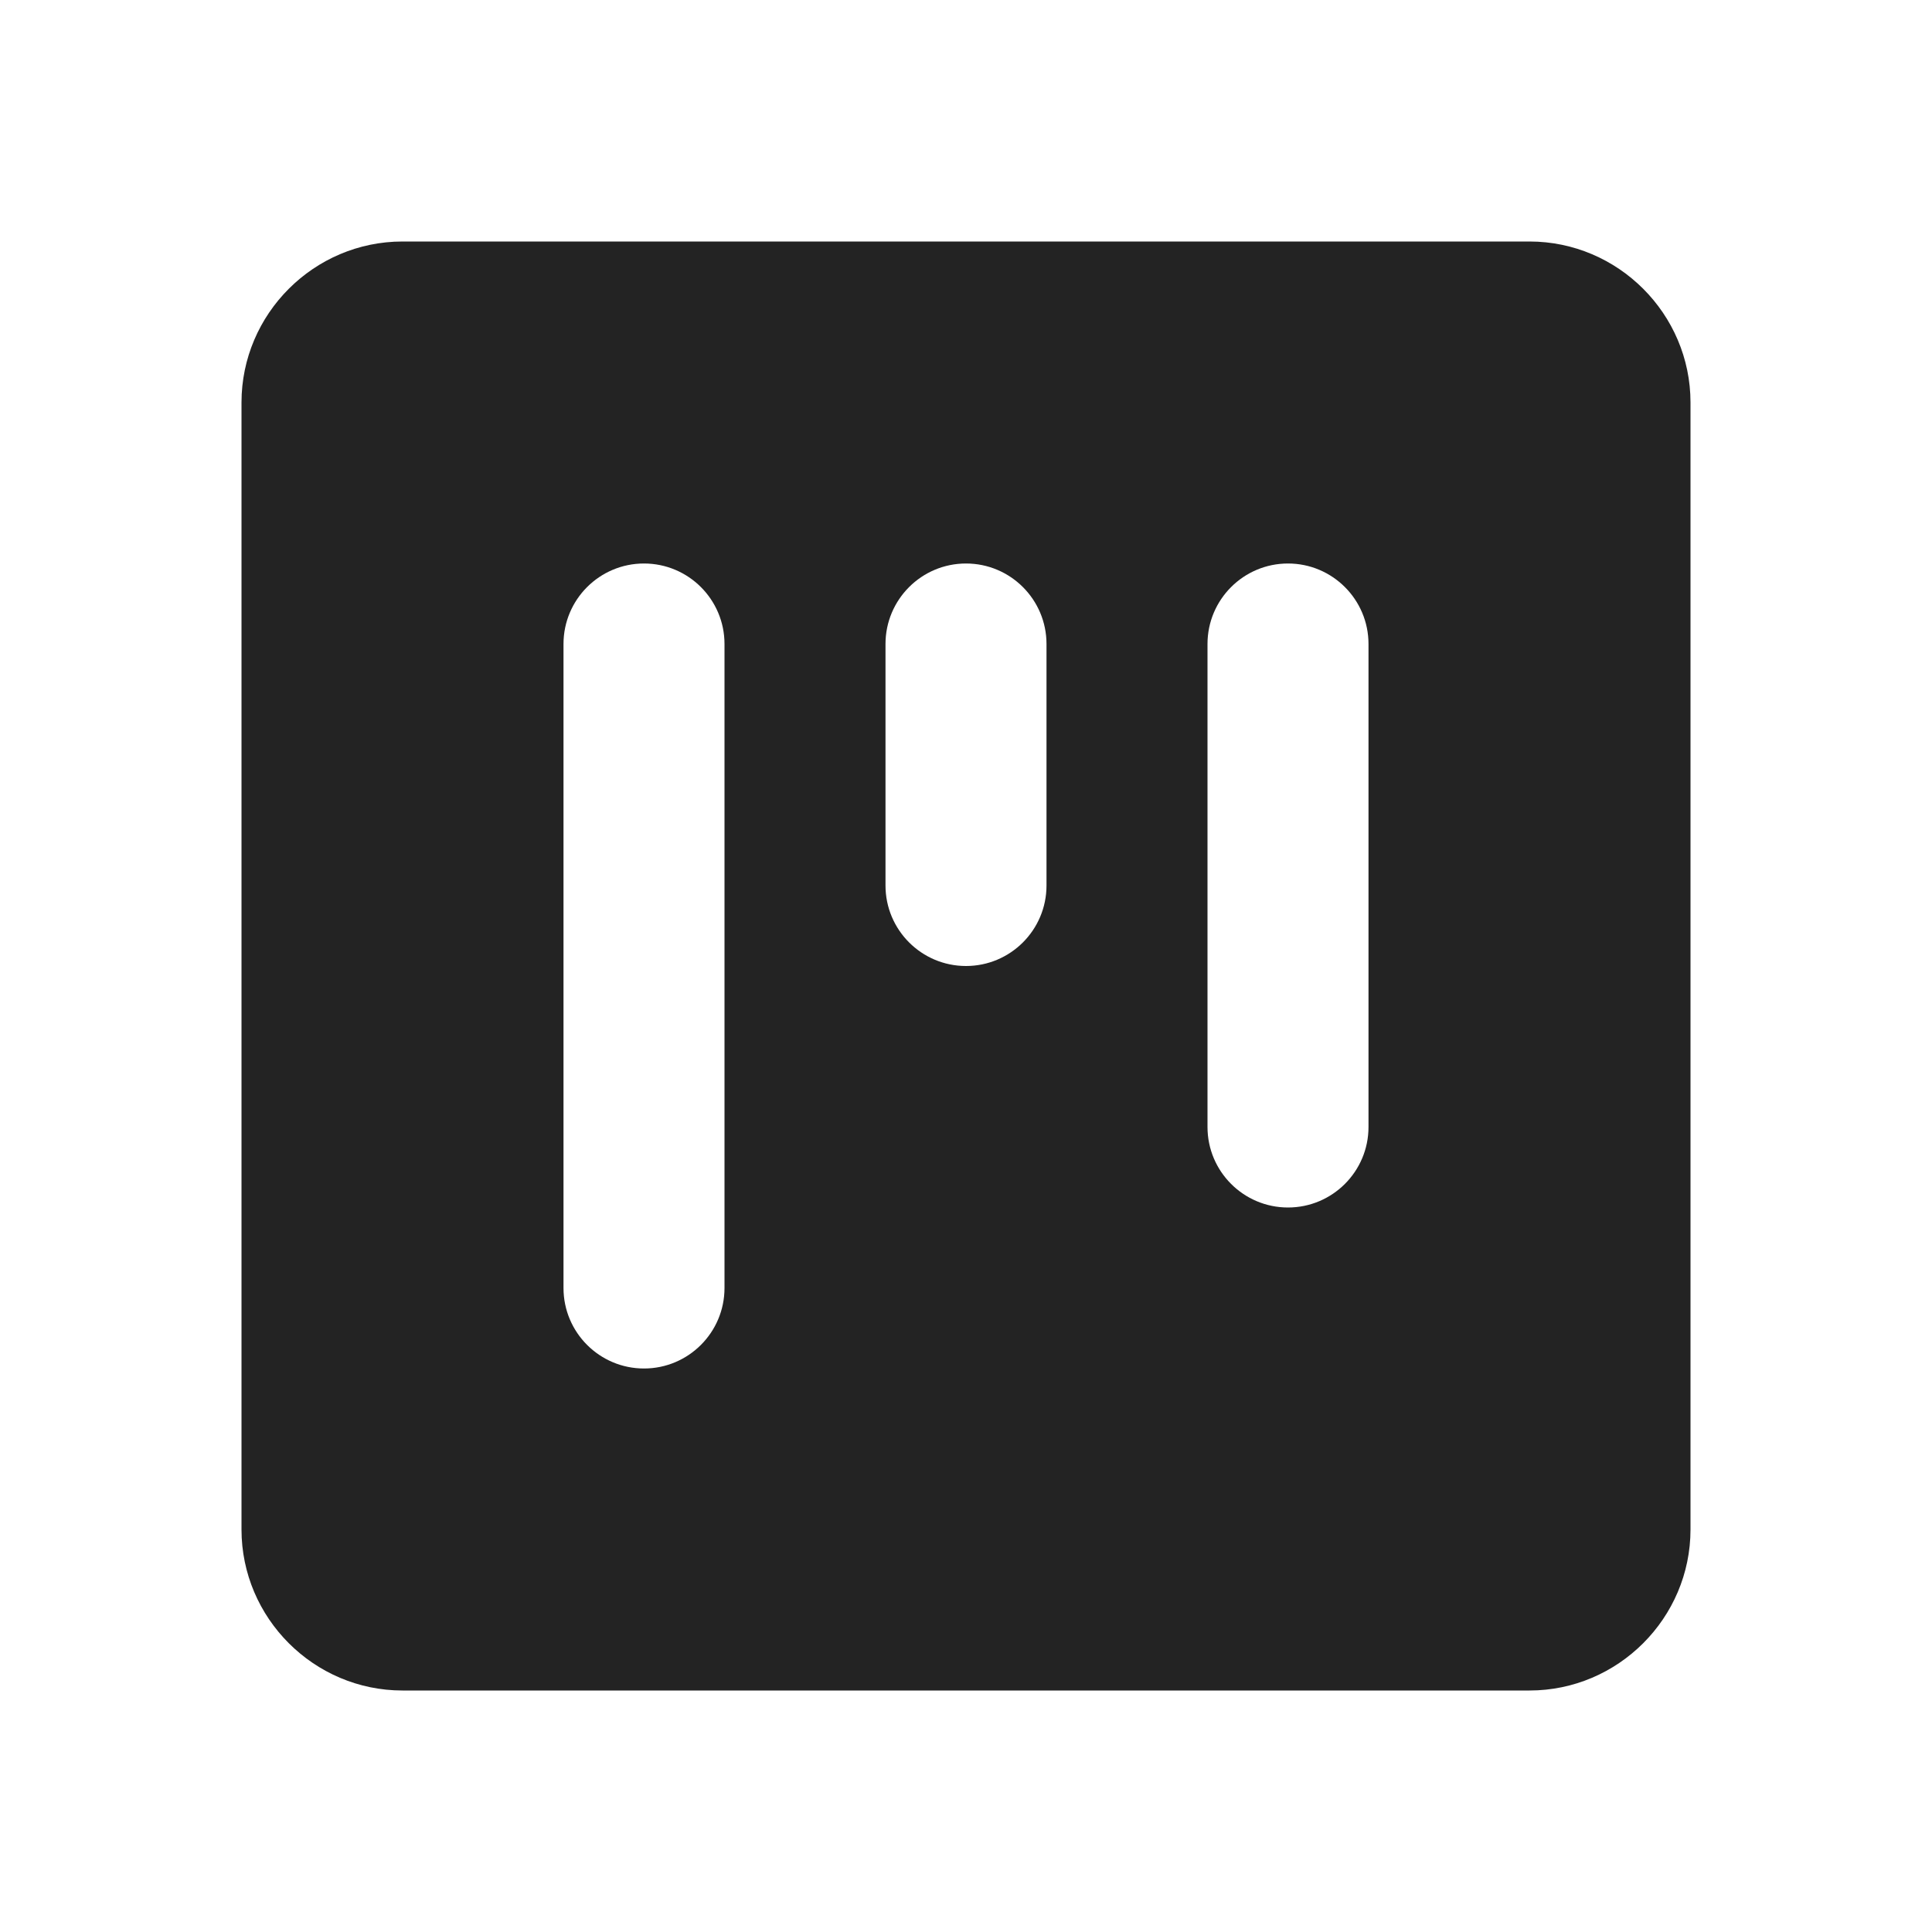
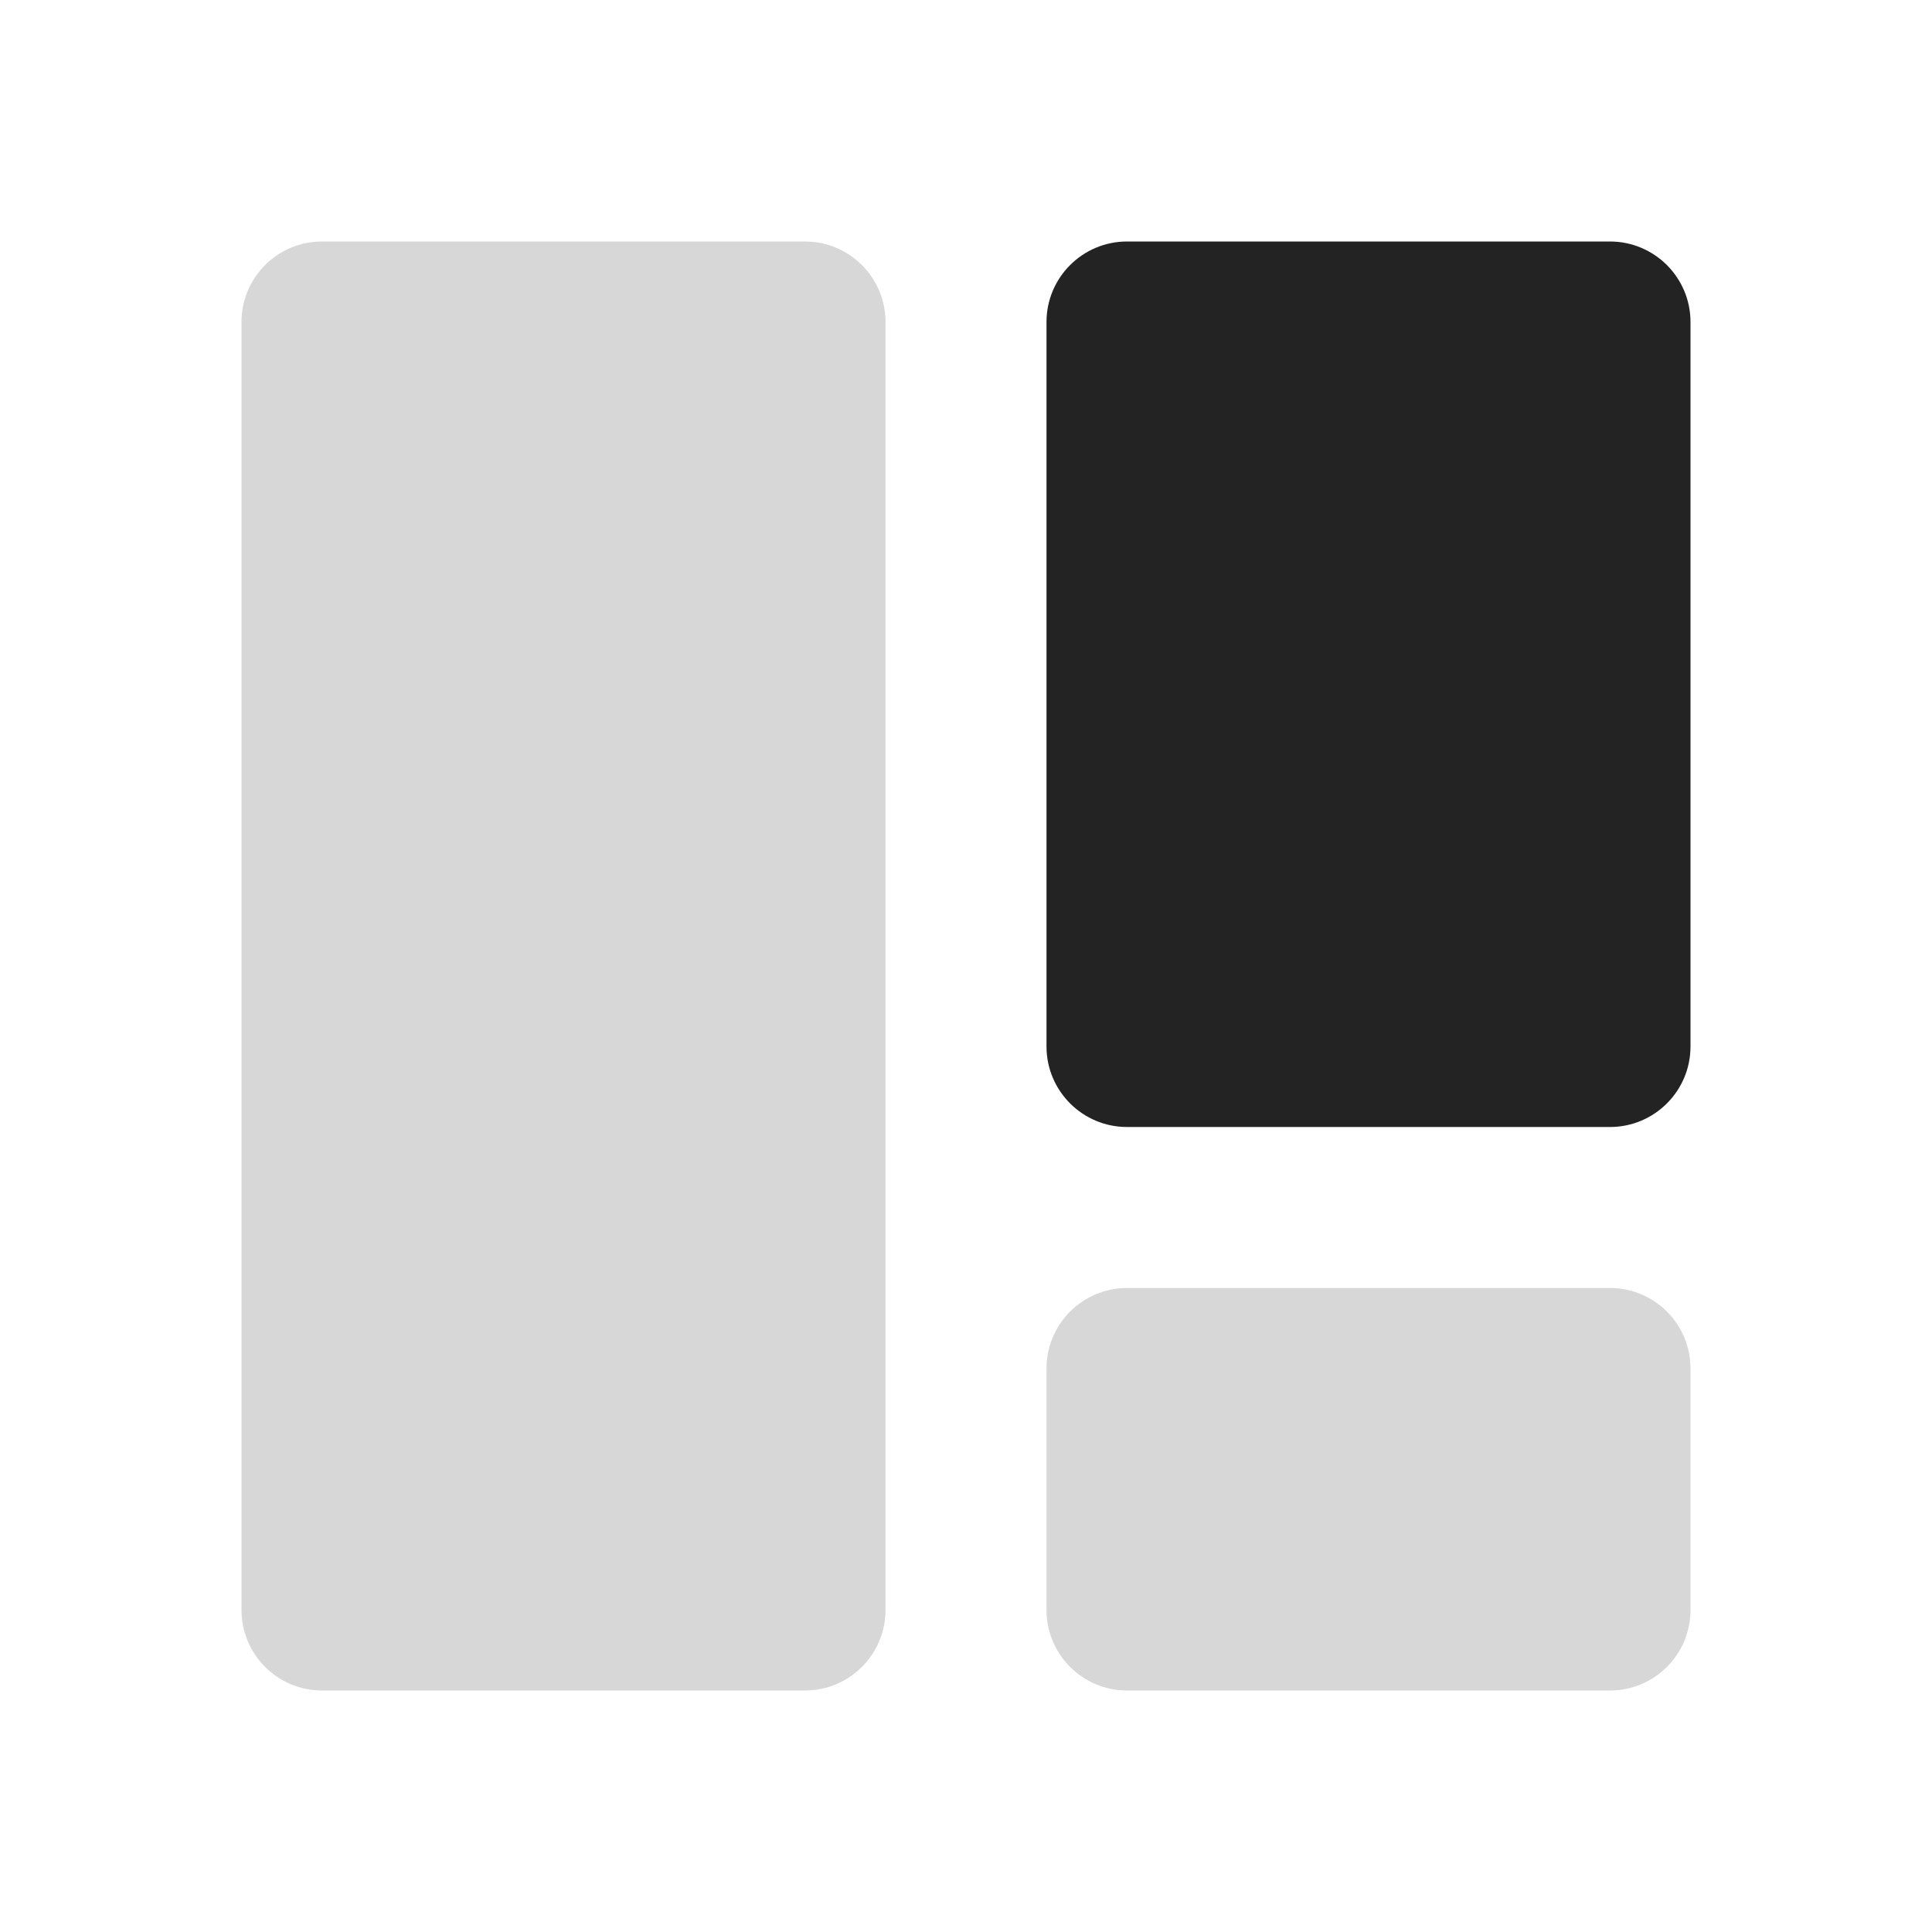
<svg xmlns="http://www.w3.org/2000/svg" width="24" height="24" viewBox="0 0 24 24">
  <defs>
    <clipPath id="a">
-       <path d="M16,0 C17.1,0 18,0.9 18,2 L18,16 C18,17.1 17.1,18 16,18 L2,18 C0.9,18 0,17.1 0,16 L0,2 C0,0.9 0.9,0 2,0 Z M5,4 C4.448,4 4,4.448 4,5 L4,13 C4,13.552 4.448,14 5,14 C5.552,14 6,13.552 6,13 L6,5 C6,4.448 5.552,4 5,4 Z M13,4 C12.448,4 12,4.448 12,5 L12,11 C12,11.552 12.448,12 13,12 C13.552,12 14,11.552 14,11 L14,5 C14,4.448 13.552,4 13,4 Z M9,4 C8.448,4 8,4.448 8,5 L8,8 C8,8.552 8.448,9 9,9 C9.552,9 10,8.552 10,8 L10,5 C10,4.448 9.552,4 9,4 Z" />
+       <path d="M7,0 C7.552,-1.01453063e-16 8,0.448 8,1 L8,17 C8,17.552 7.552,18 7,18 L1,18 C0.448,18 6.76353751e-17,17.552 0,17 L0,1 C-6.76353751e-17,0.448 0.448,1.01453063e-16 1,0 L7,0 Z" />
+     </clipPath>
+     <clipPath id="b">
+       <path d="M7,0 C7.552,-1.01453063e-16 8,0.448 8,1 L8,10 C8,10.552 7.552,11 7,11 L1,11 C0.448,11 6.76353751e-17,10.552 0,10 L0,1 C-6.76353751e-17,0.448 0.448,1.01453063e-16 1,0 L7,0 Z" />
+     </clipPath>
+     <clipPath id="c">
+       <path d="M7,0 C7.552,-1.01453063e-16 8,0.448 8,1 L8,4 C8,4.552 7.552,5 7,5 L1,5 C0.448,5 6.76353751e-17,4.552 0,4 L0,1 C-6.76353751e-17,0.448 0.448,1.01453063e-16 1,0 L7,0 Z" />
    </clipPath>
  </defs>
  <g clip-path="url(#a)" transform="translate(3 3)">
-     <polygon fill="rgba(0, 0, 0, 0.86)" points="0 0 18 0 18 18 0 18 0 0" />
+     <polygon fill="rgba(0, 0, 0, 0.16)" points="0 0 8 0 8 18 0 18 0 0" />
+   </g>
+   <g clip-path="url(#b)" transform="translate(13 3)">
+     <polygon fill="rgba(0, 0, 0, 0.86)" points="0 0 8 0 8 11 0 11 0 0" />
+   </g>
+   <g clip-path="url(#c)" transform="translate(13 16)">
+     <polygon fill="rgba(0, 0, 0, 0.16)" points="0 0 8 0 8 5 0 5 0 0" />
  </g>
</svg>
